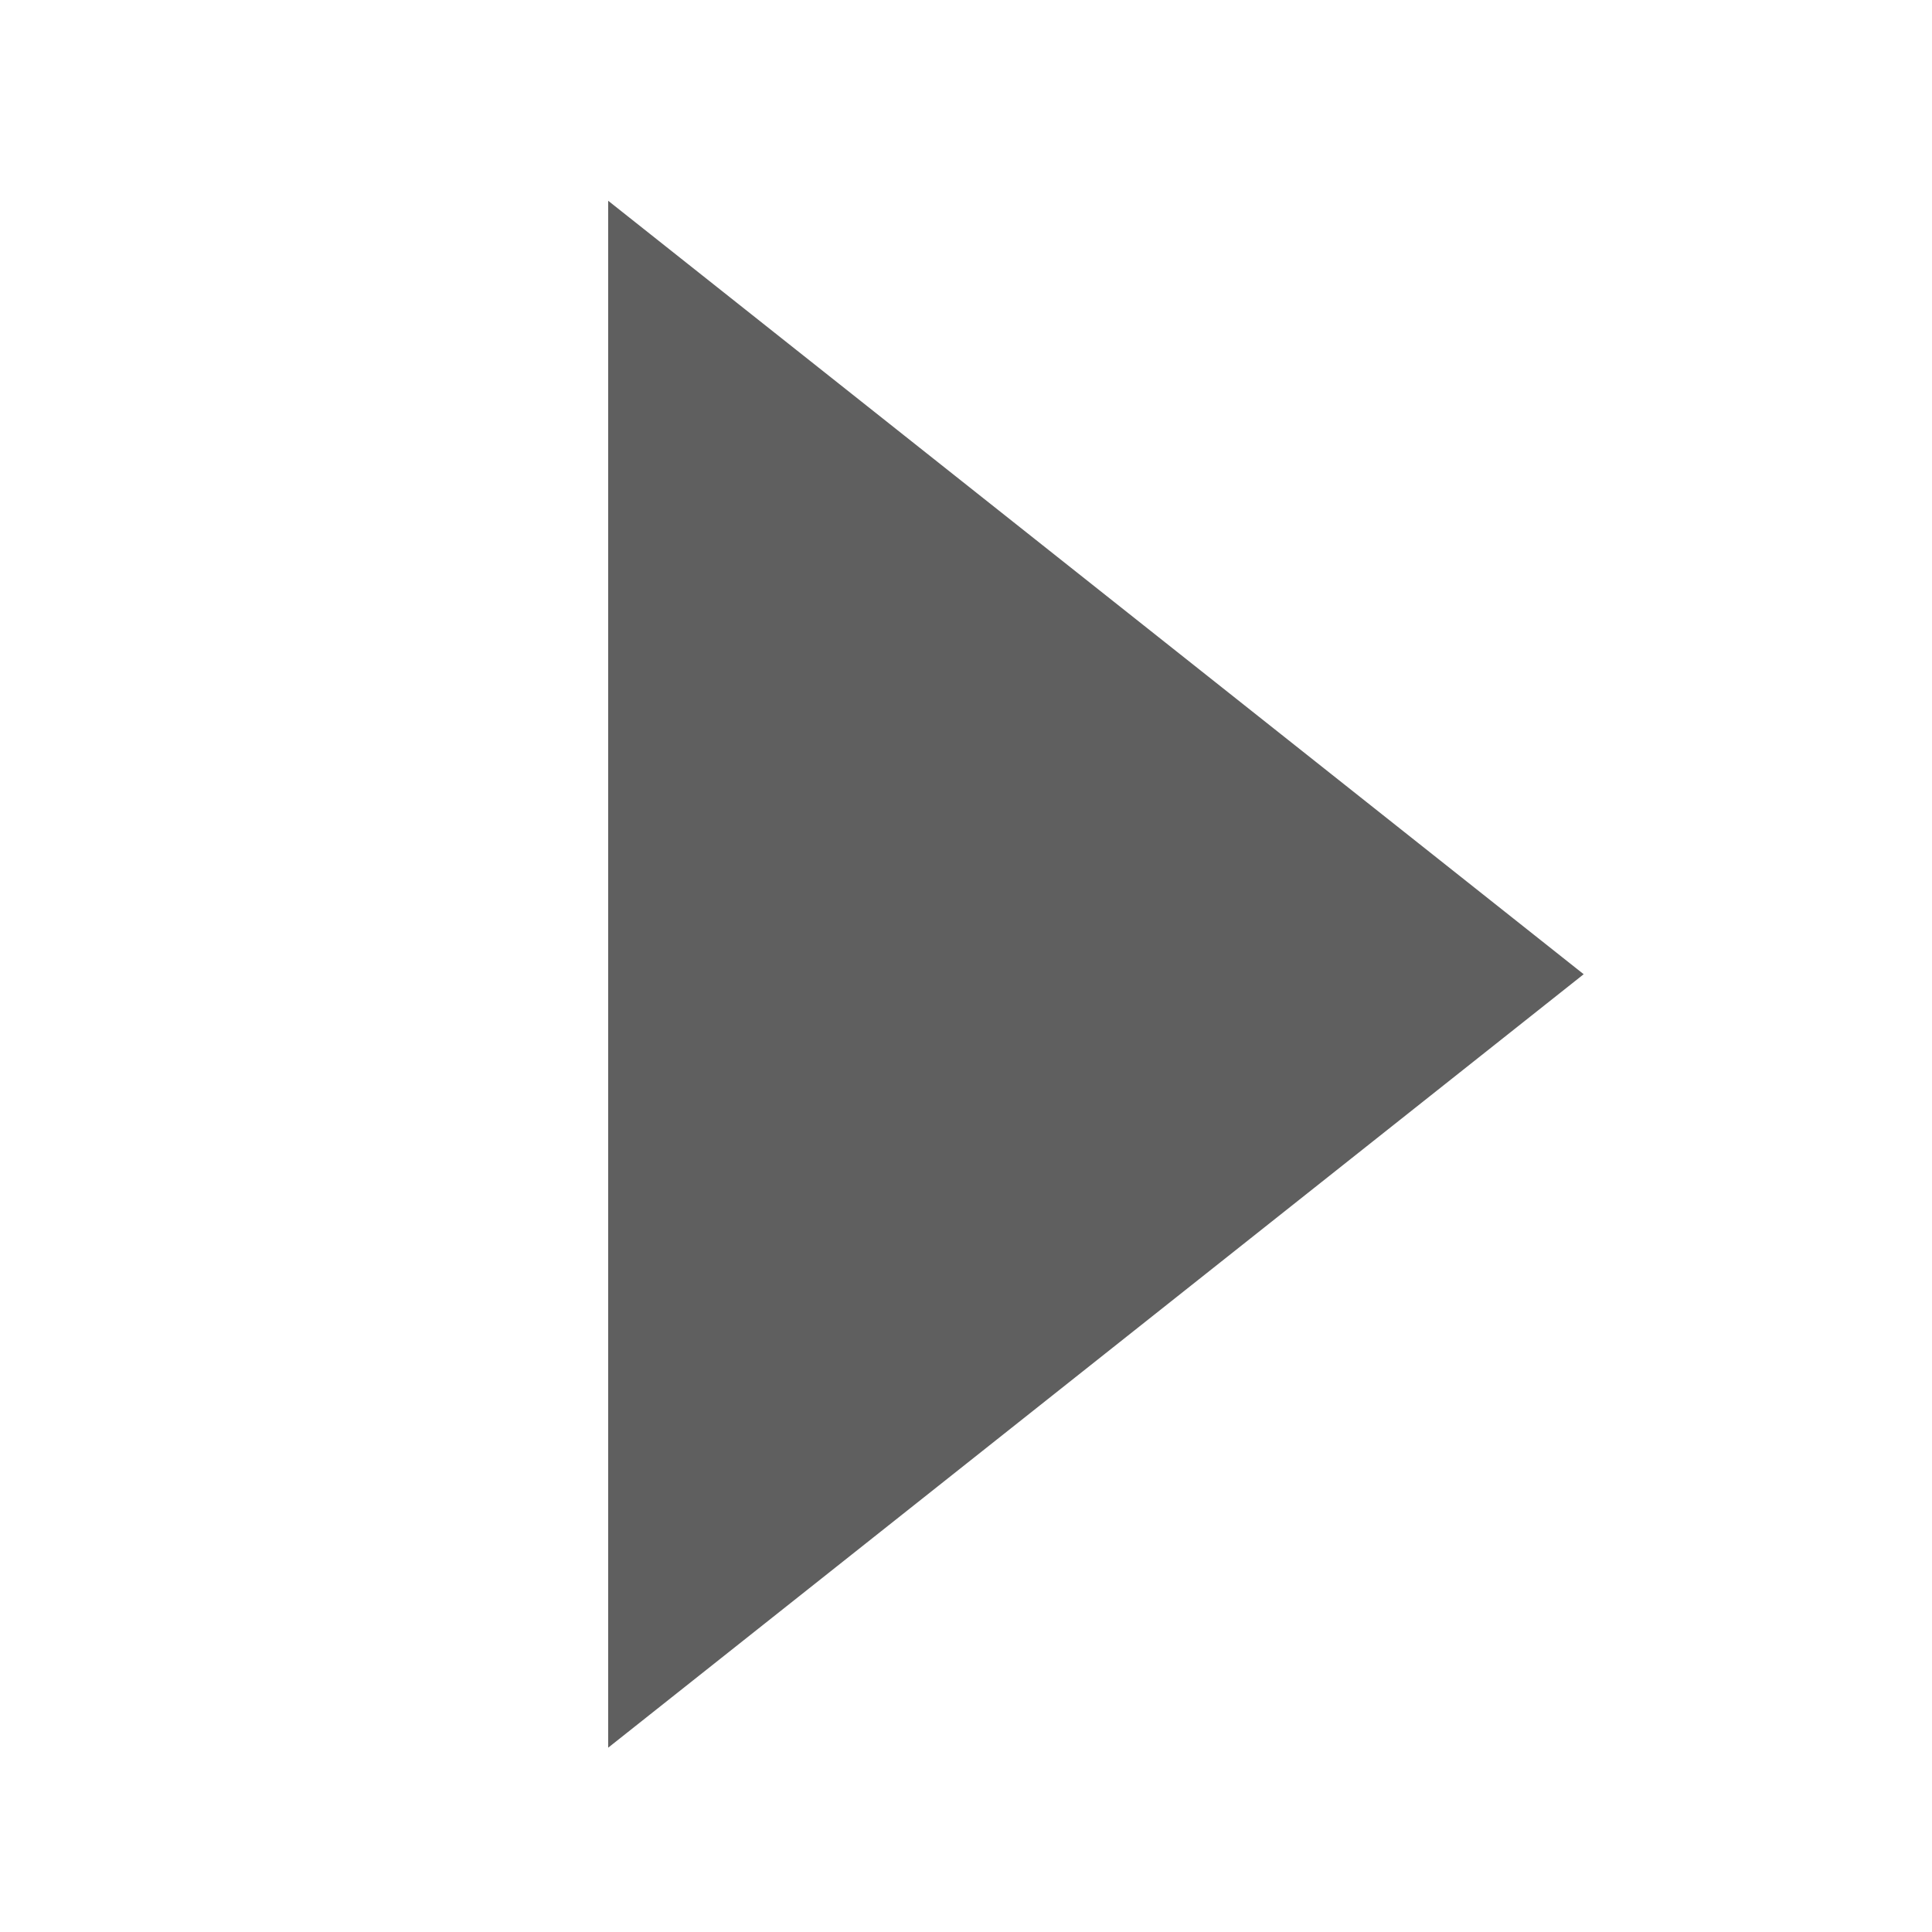
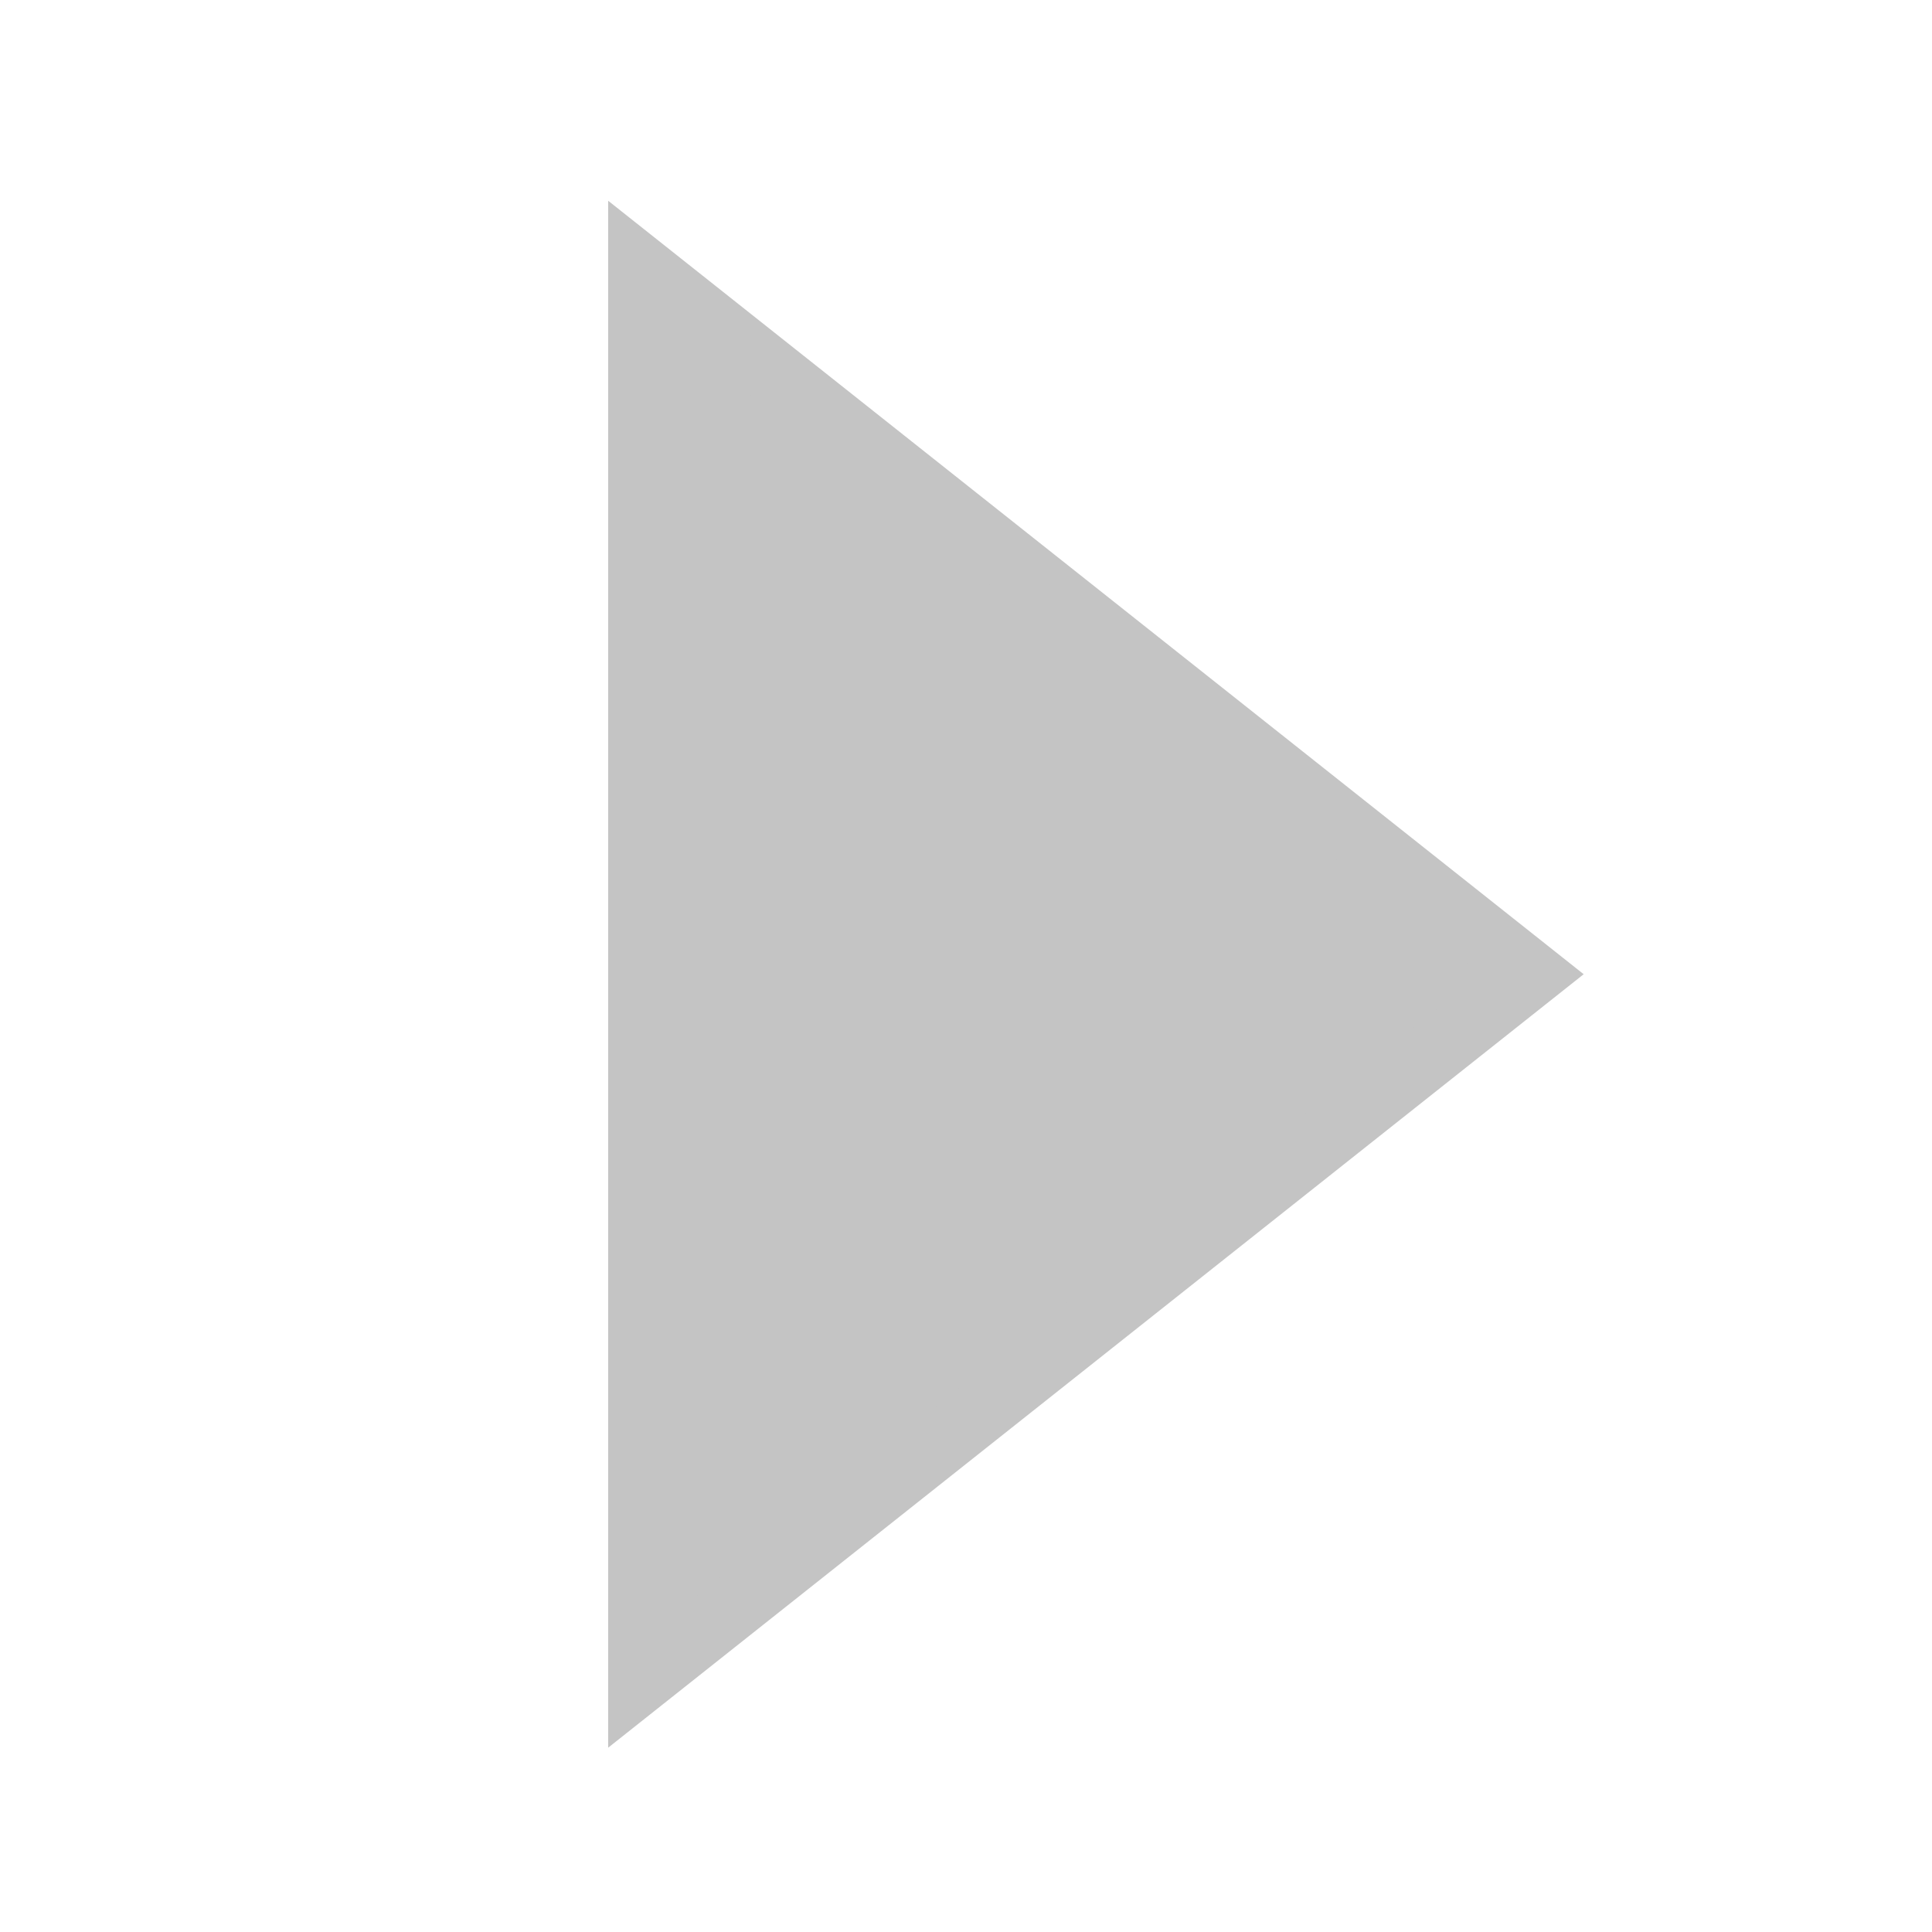
<svg xmlns="http://www.w3.org/2000/svg" width="16" height="16" id="svg2" version="1.1">
  <defs id="defs4" />
  <g id="layer1" transform="translate(0,-1036.362)">
-     <path style="fill:#5f5f5f;fill-opacity:1;stroke:#5f5f5f;stroke-width:0.43;stroke-linecap:round;stroke-linejoin:miter;stroke-miterlimit:4;stroke-opacity:1;stroke-dasharray:none;display:inline" id="path18028" d="M 88.83,340 80.17,340 84.5,332.5 z" transform="matrix(0,1.362171,-0.9918625,0,342.4832,929.3267)" />
+     <path style="fill:#c4c4c4;fill-opacity:1;stroke:#c4c4c4;stroke-width:0.43;stroke-linecap:round;stroke-linejoin:miter;stroke-miterlimit:4;stroke-opacity:1;stroke-dasharray:none;display:inline" id="path18028" d="M 88.83,340 80.17,340 84.5,332.5 Z" transform="matrix(0,1.362171,-0.9918625,0,342.4832,929.3267)" />
  </g>
</svg>
